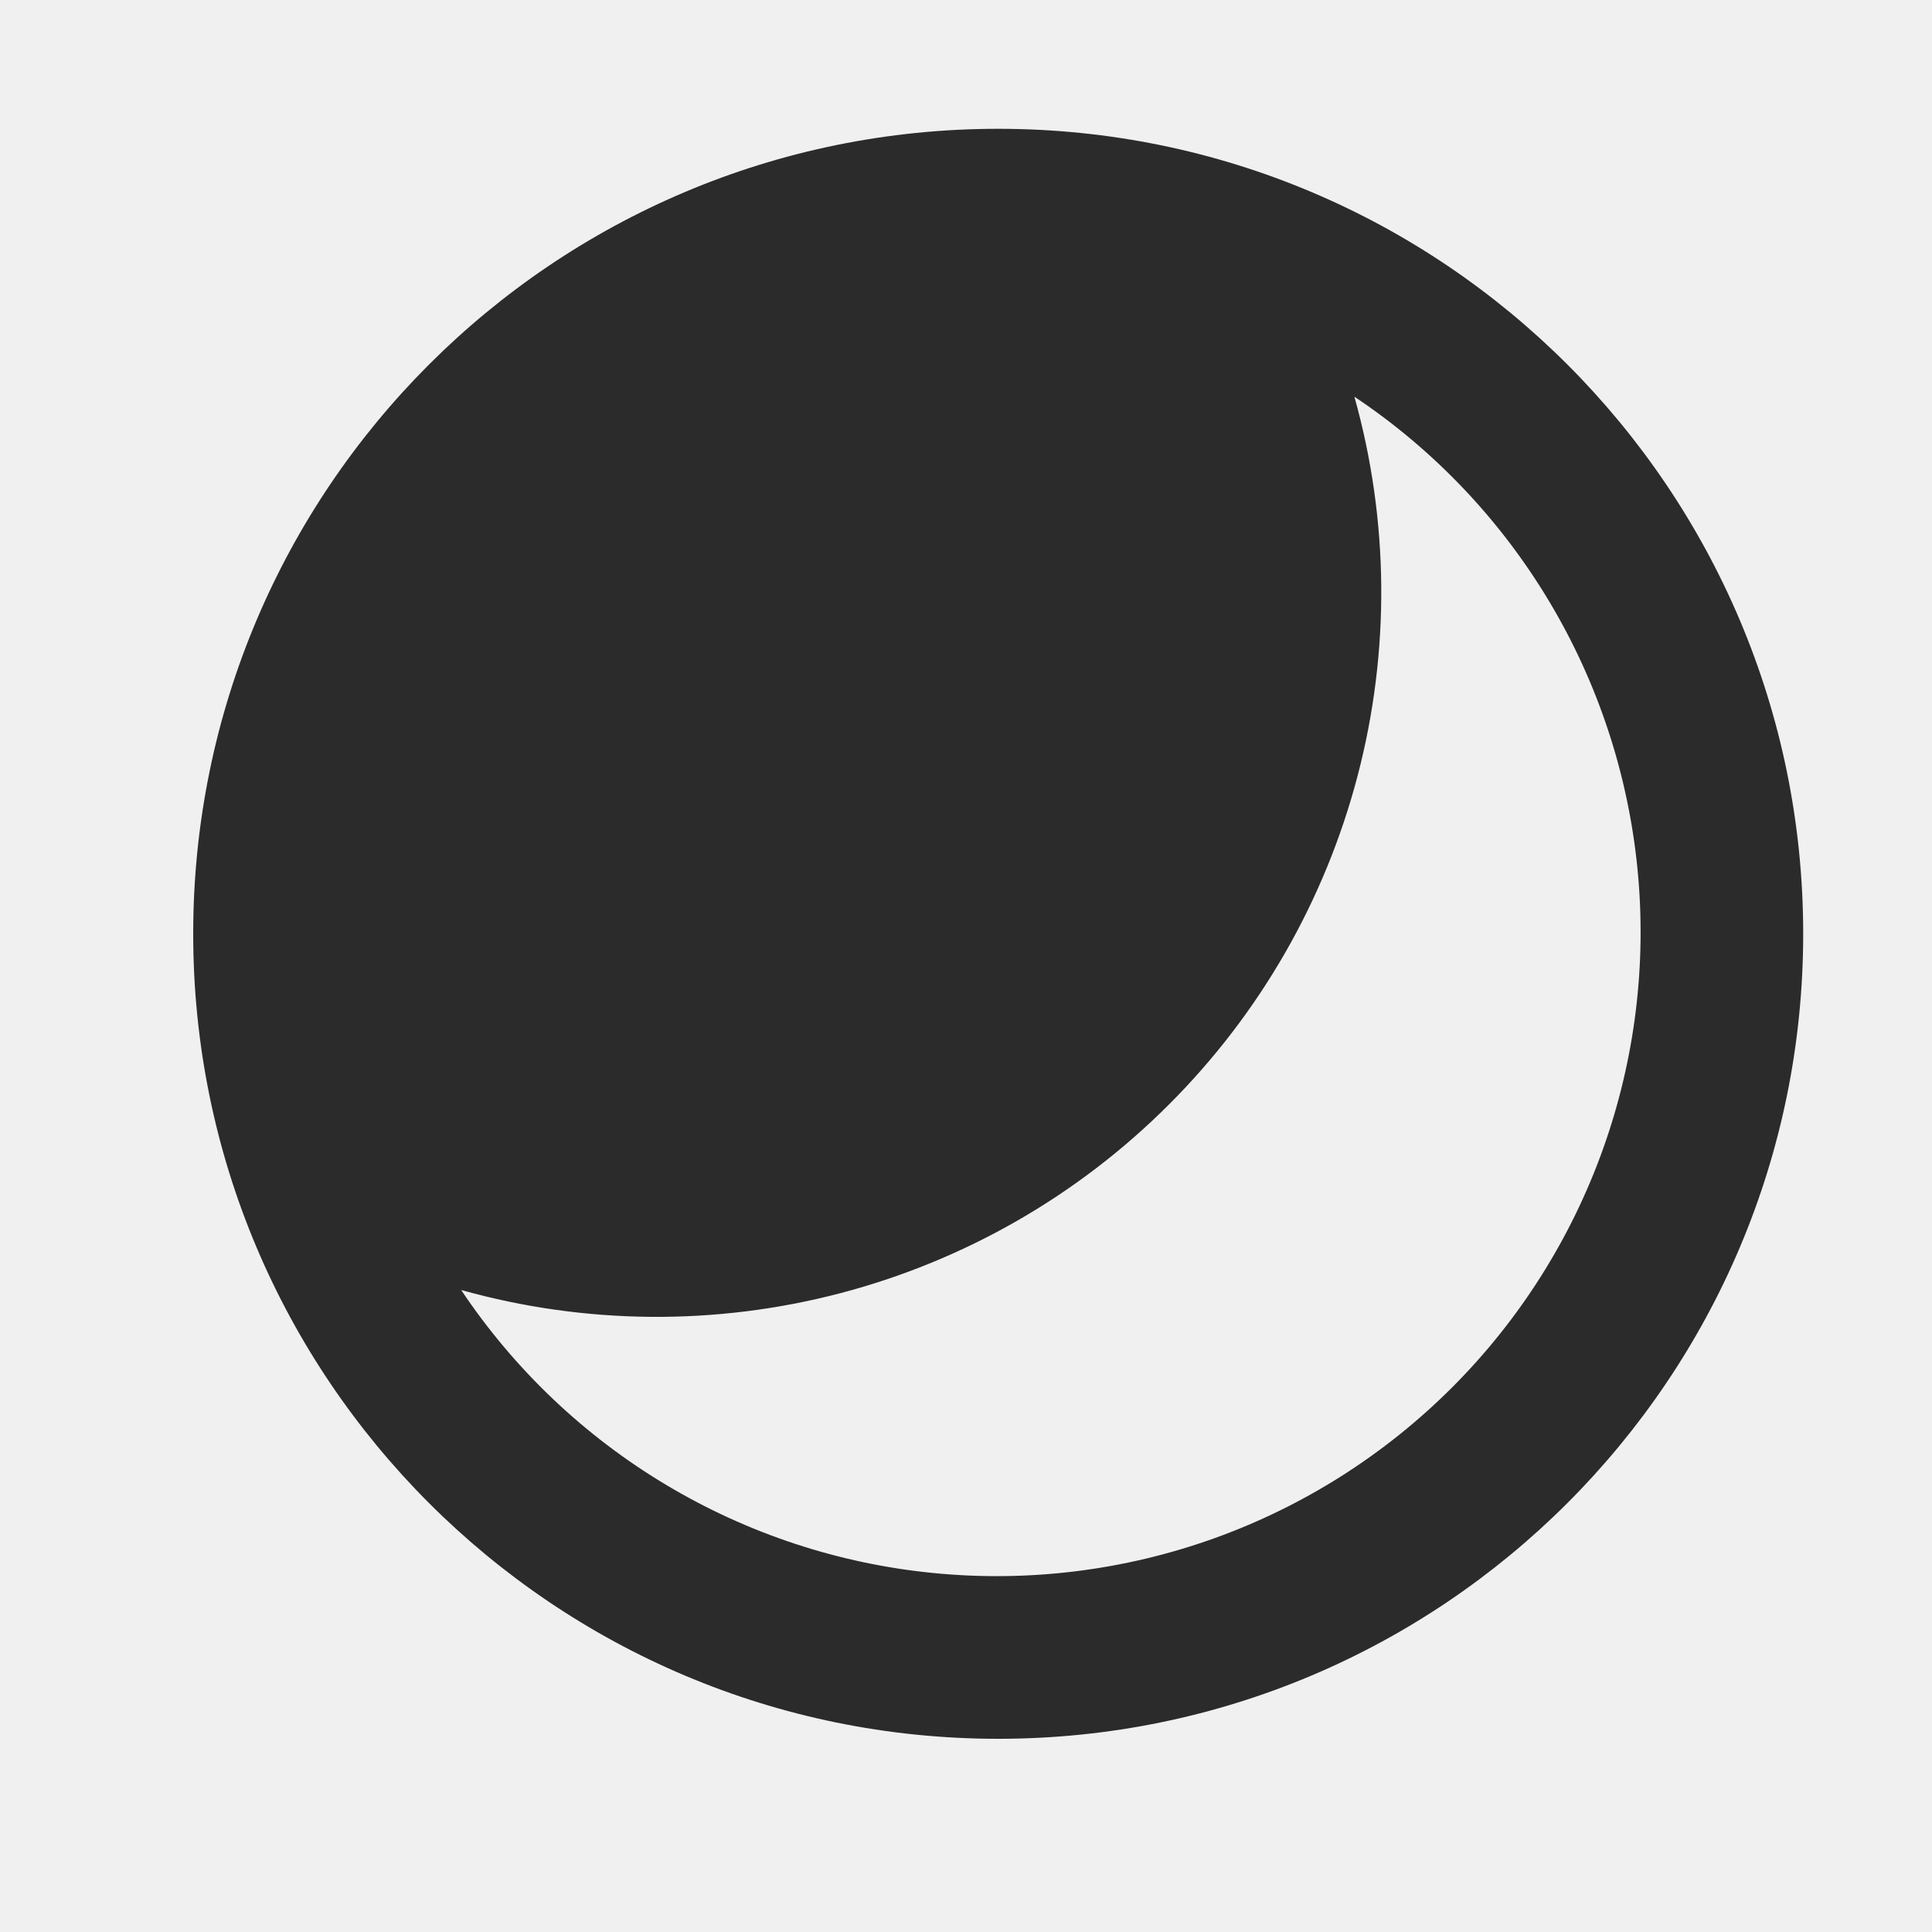
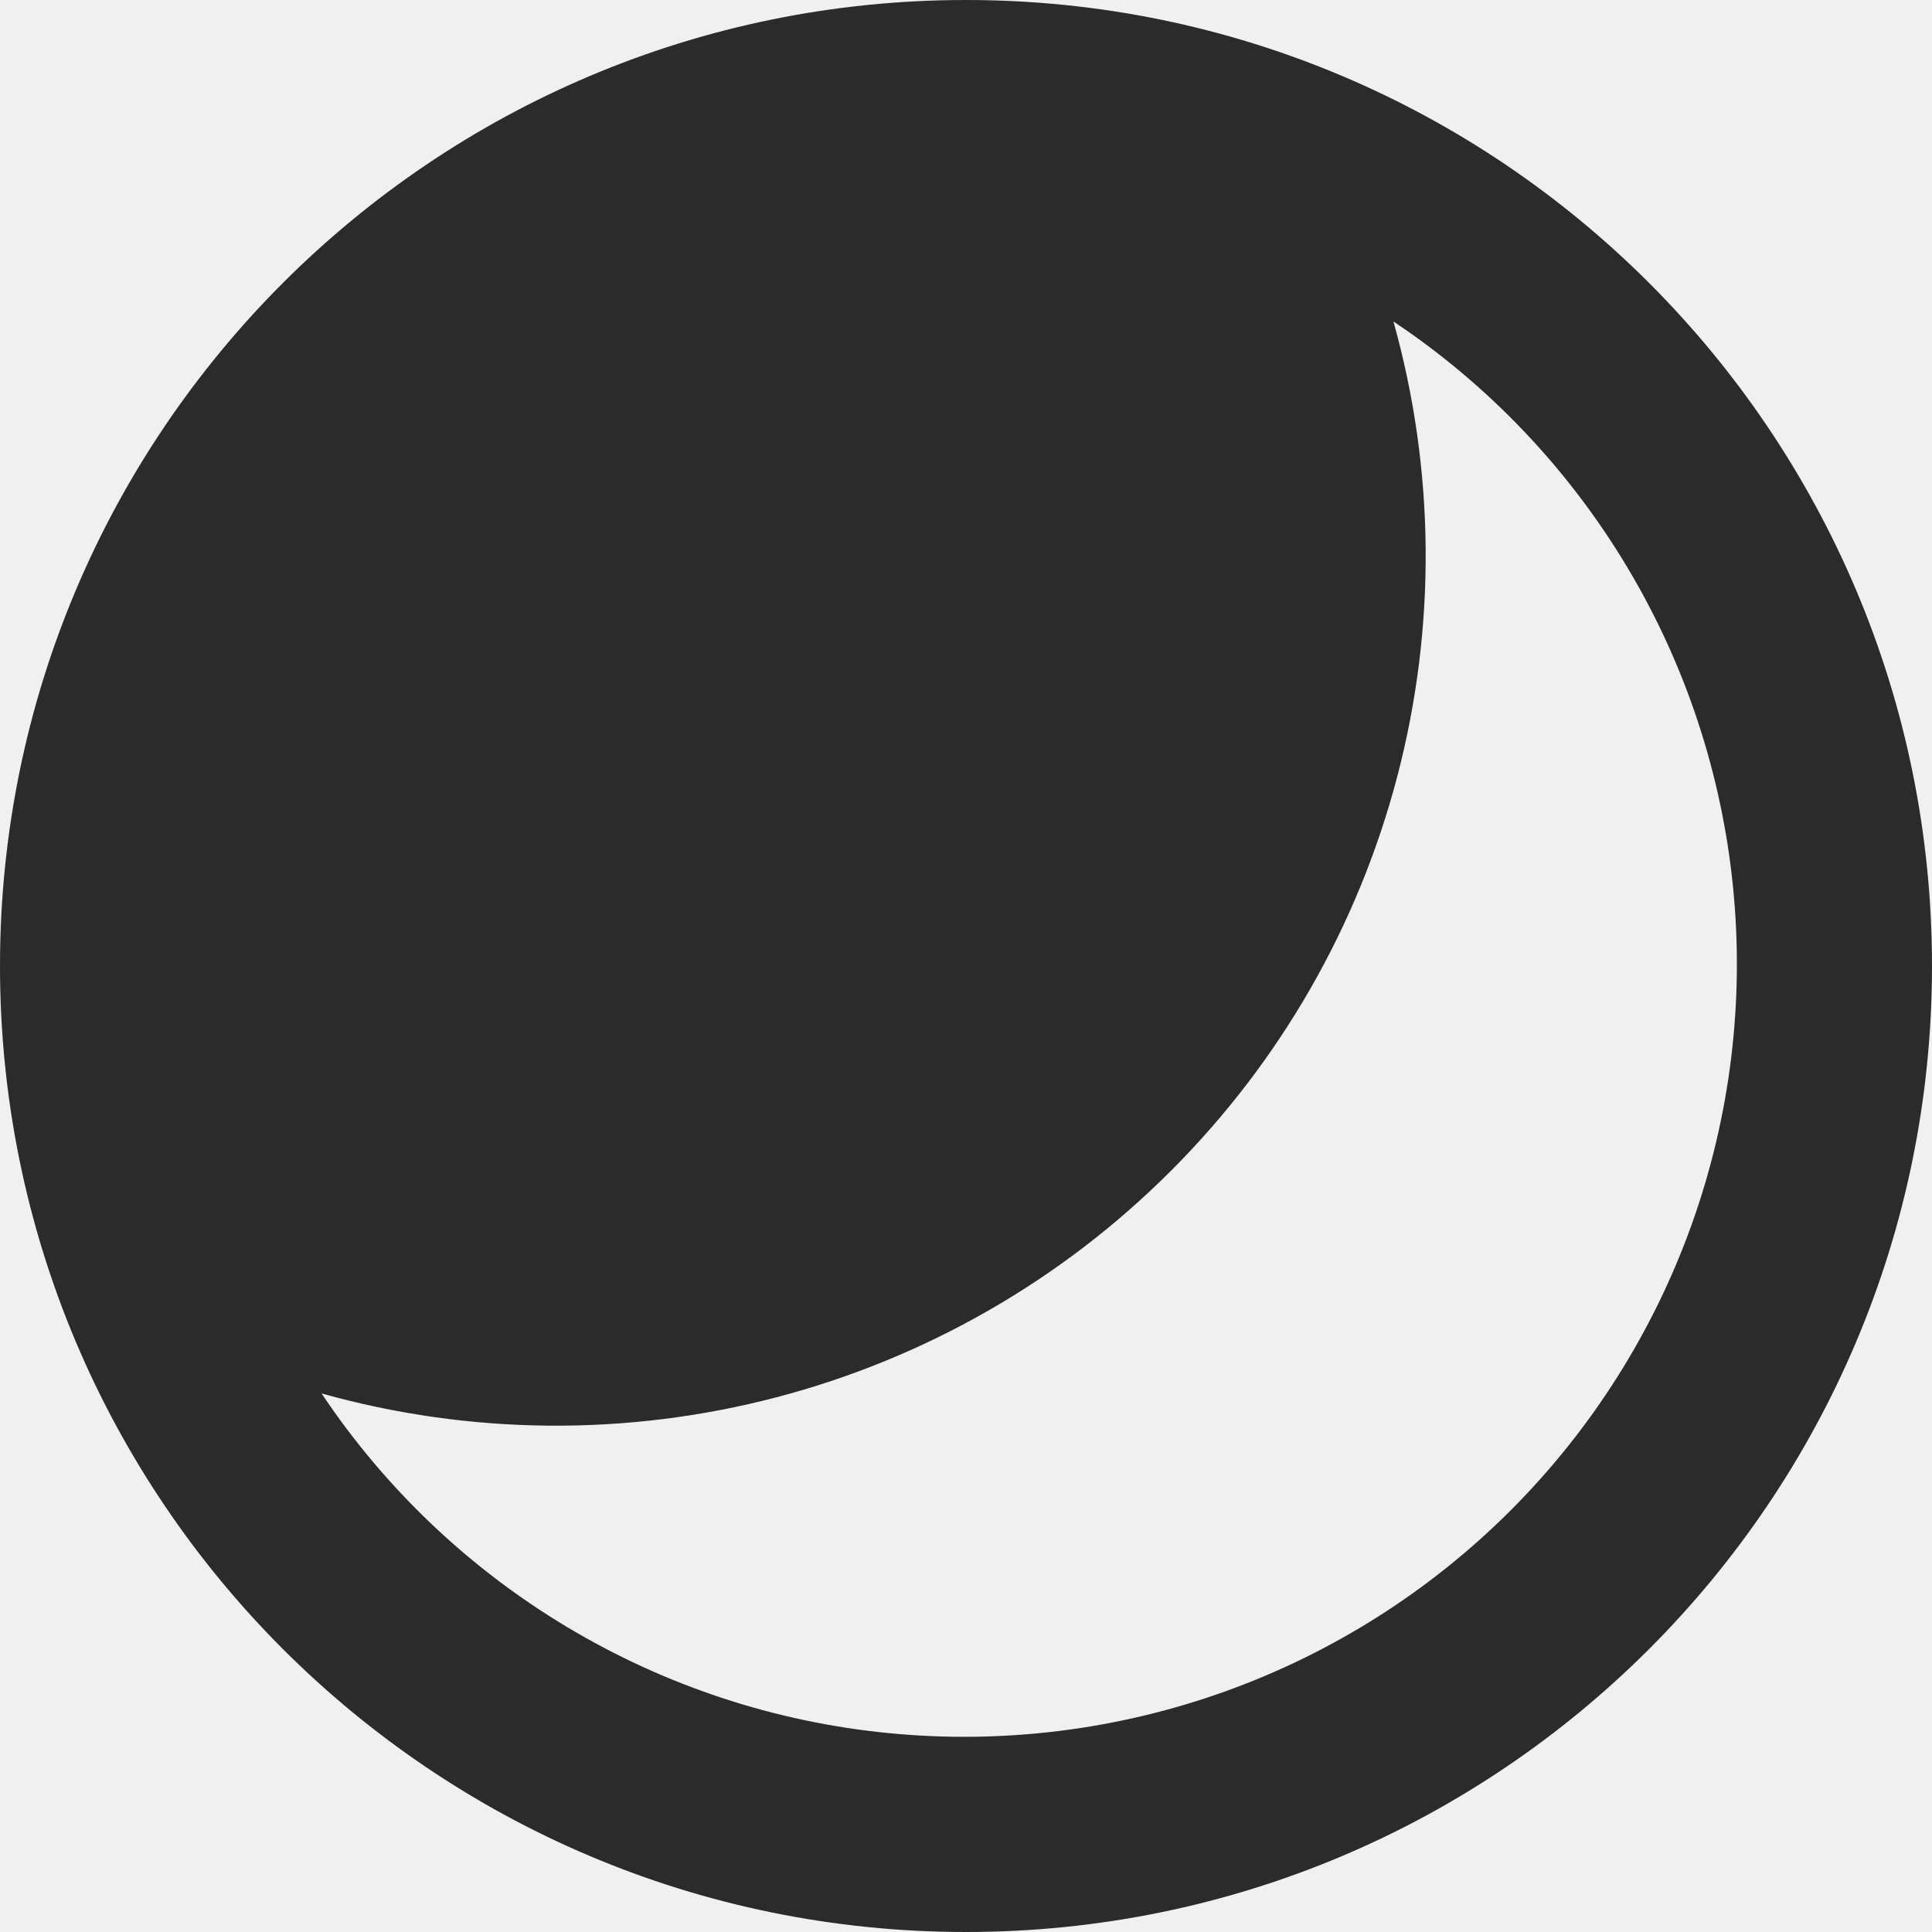
- <svg xmlns="http://www.w3.org/2000/svg" width="30" height="30" viewBox="0 0 30 30" fill="none">
-   <g clip-path="url(#clip0_2_6707)">
-     <path d="M15.5 27C8.596 27 3 21.404 3 14.5C3 7.596 8.596 2 15.5 2C22.404 2 28 7.596 28 14.5C28 21.404 22.404 27 15.5 27ZM7.161 20.031C7.983 21.261 9.067 22.292 10.335 23.052C11.603 23.812 13.024 24.282 14.496 24.426C15.967 24.571 17.453 24.388 18.845 23.89C20.237 23.392 21.501 22.591 22.547 21.545C23.592 20.5 24.393 19.235 24.891 17.843C25.389 16.451 25.572 14.966 25.427 13.494C25.282 12.023 24.813 10.602 24.053 9.334C23.293 8.065 22.261 6.981 21.031 6.16C21.57 8.083 21.587 10.114 21.081 12.046C20.575 13.978 19.564 15.74 18.151 17.151C16.74 18.564 14.978 19.575 13.047 20.081C11.115 20.587 9.084 20.57 7.161 20.031Z" fill="#2B2B2B" />
-   </g>
-   <defs>
-     <clipPath id="clip0_2_6707">
-       <rect width="30" height="30" fill="white" />
-     </clipPath>
-   </defs>
+ <svg xmlns="http://www.w3.org/2000/svg" width="25" height="25" viewBox="0 0 25 25" fill="none">
+   <path d="M12.5 25C5.596 25 0 19.404 0 12.5C0 5.596 5.596 0 12.5 0C19.404 0 25 5.596 25 12.5C25 19.404 19.404 25 12.5 25ZM4.161 18.031C4.983 19.261 6.067 20.292 7.335 21.052C8.603 21.812 10.024 22.282 11.496 22.426C12.967 22.571 14.453 22.388 15.845 21.89C17.237 21.392 18.501 20.591 19.547 19.545C20.592 18.5 21.393 17.235 21.891 15.843C22.389 14.451 22.572 12.966 22.427 11.494C22.282 10.023 21.813 8.602 21.053 7.334C20.293 6.065 19.261 4.981 18.031 4.16C18.57 6.083 18.587 8.114 18.081 10.046C17.575 11.978 16.564 13.74 15.151 15.151C13.74 16.564 11.978 17.575 10.047 18.081C8.115 18.587 6.084 18.57 4.161 18.031Z" fill="#2B2B2B" />
</svg>
